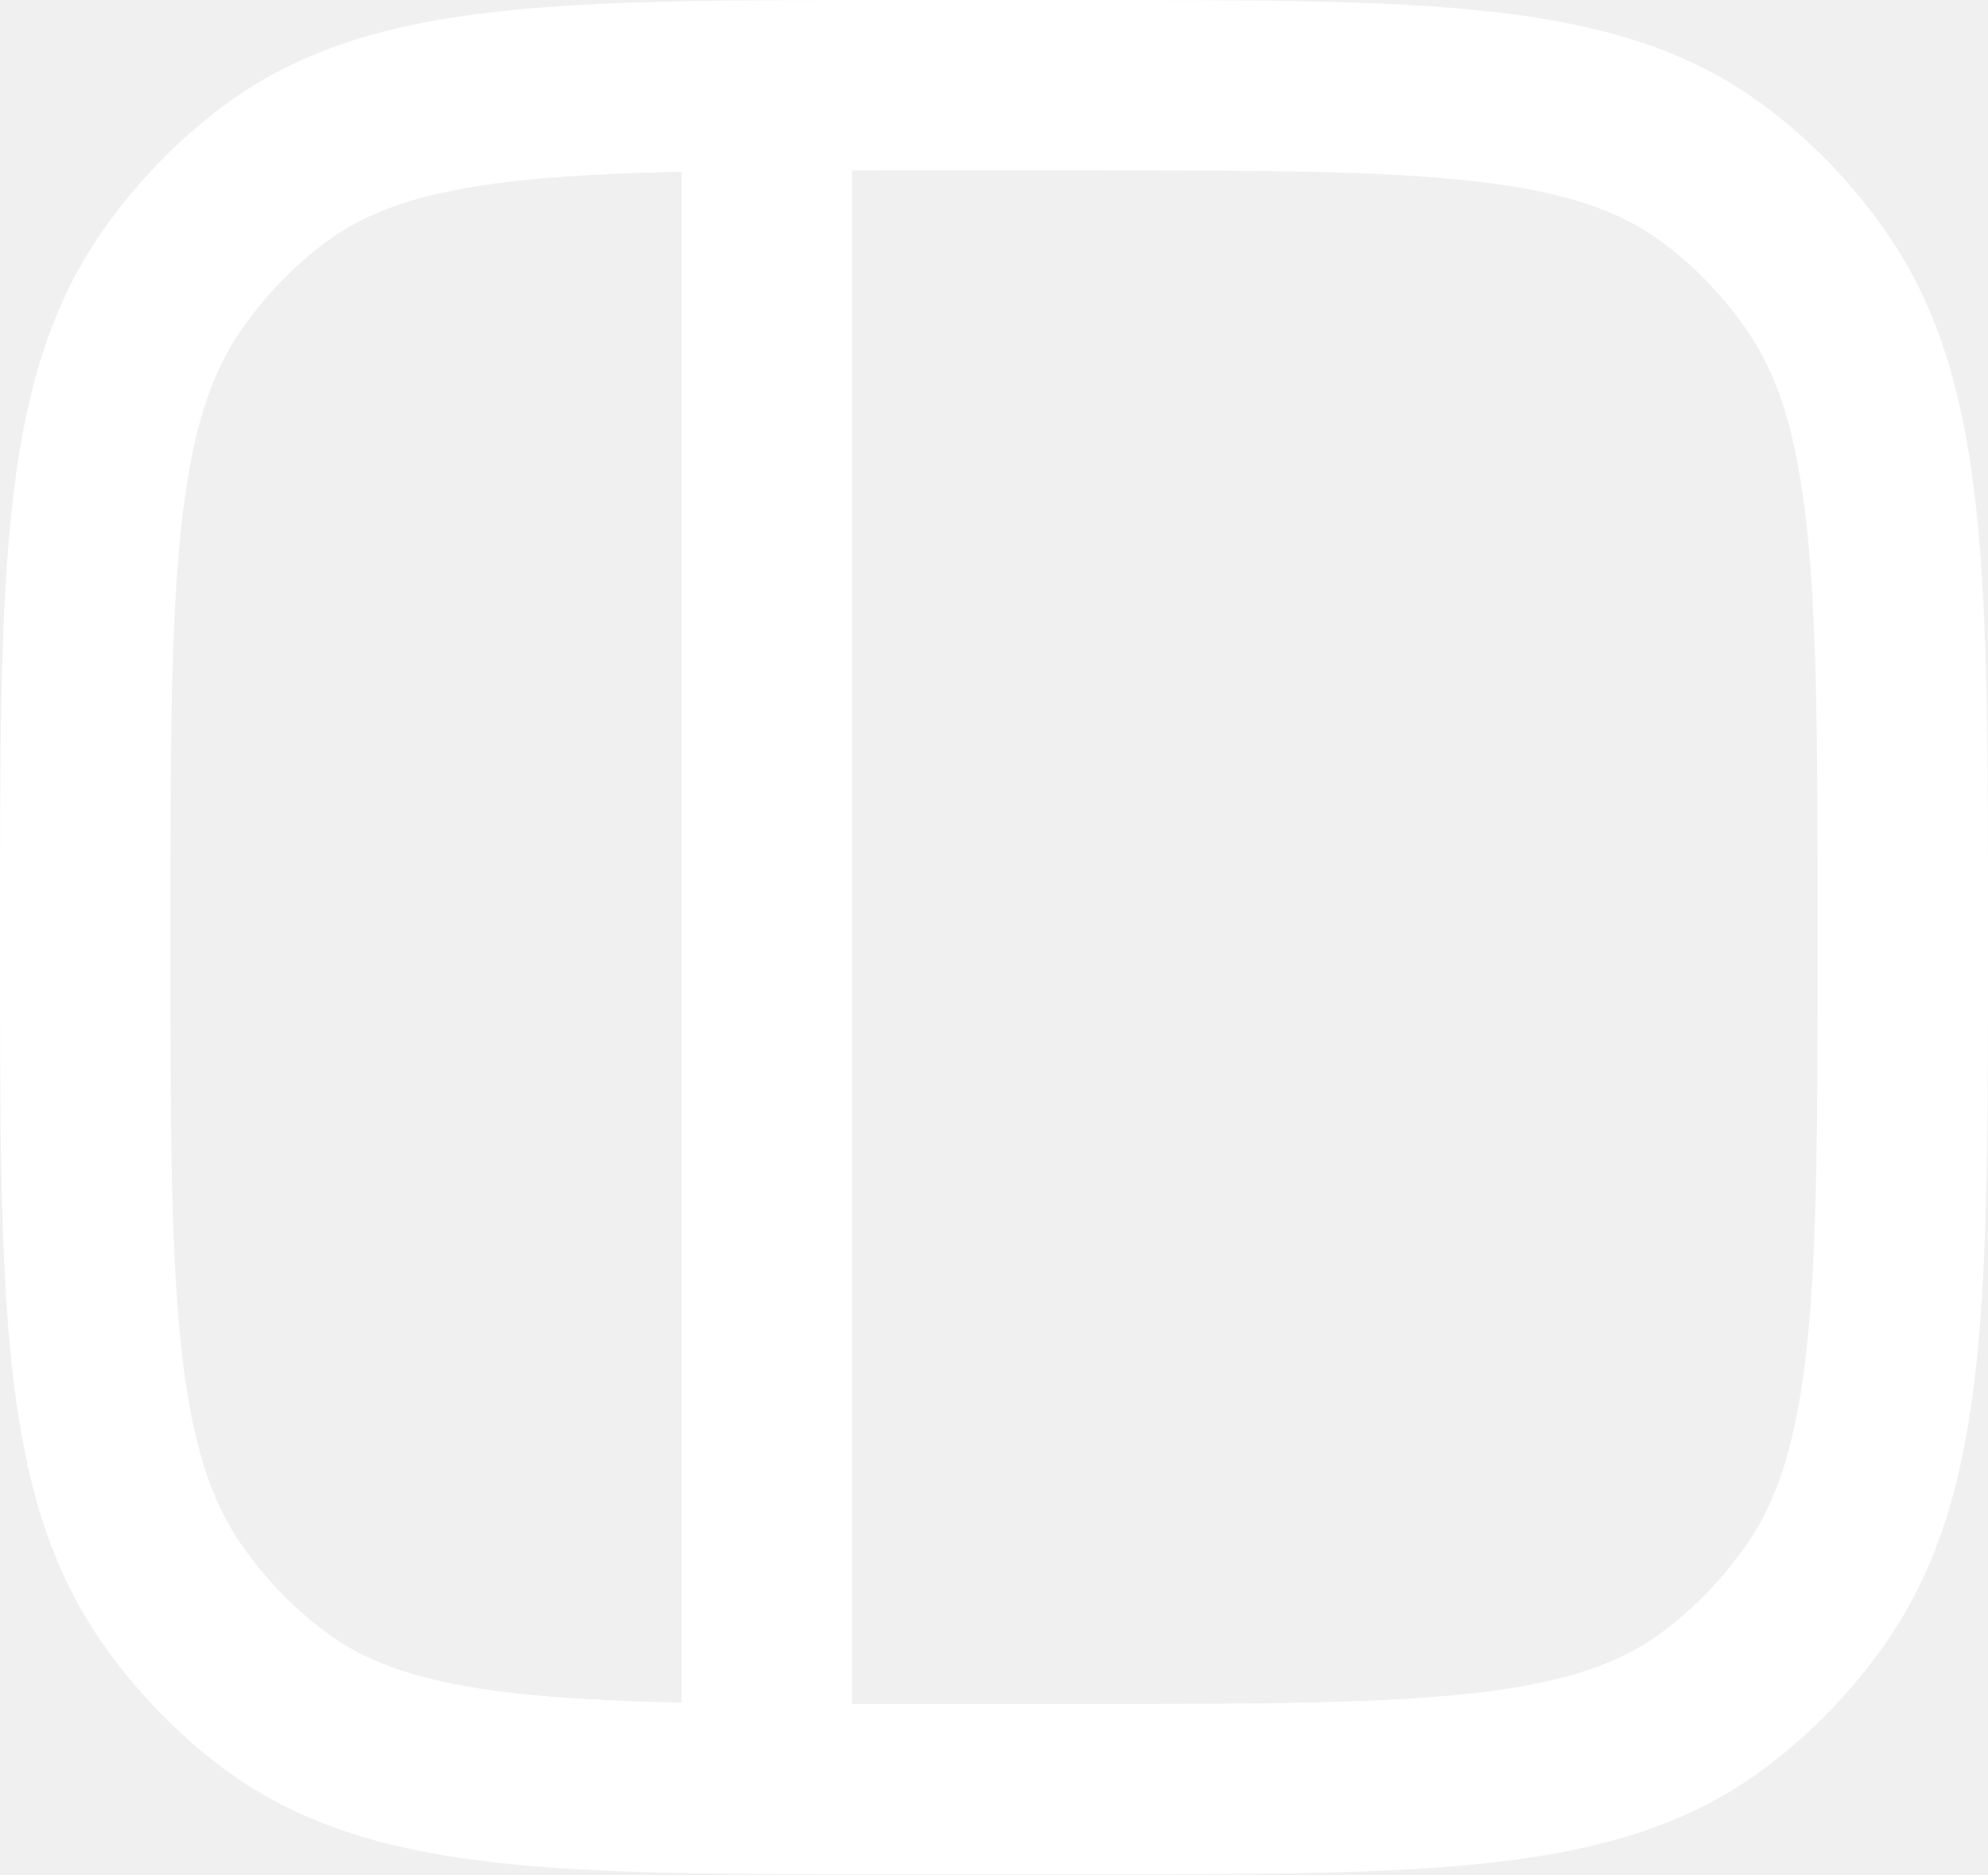
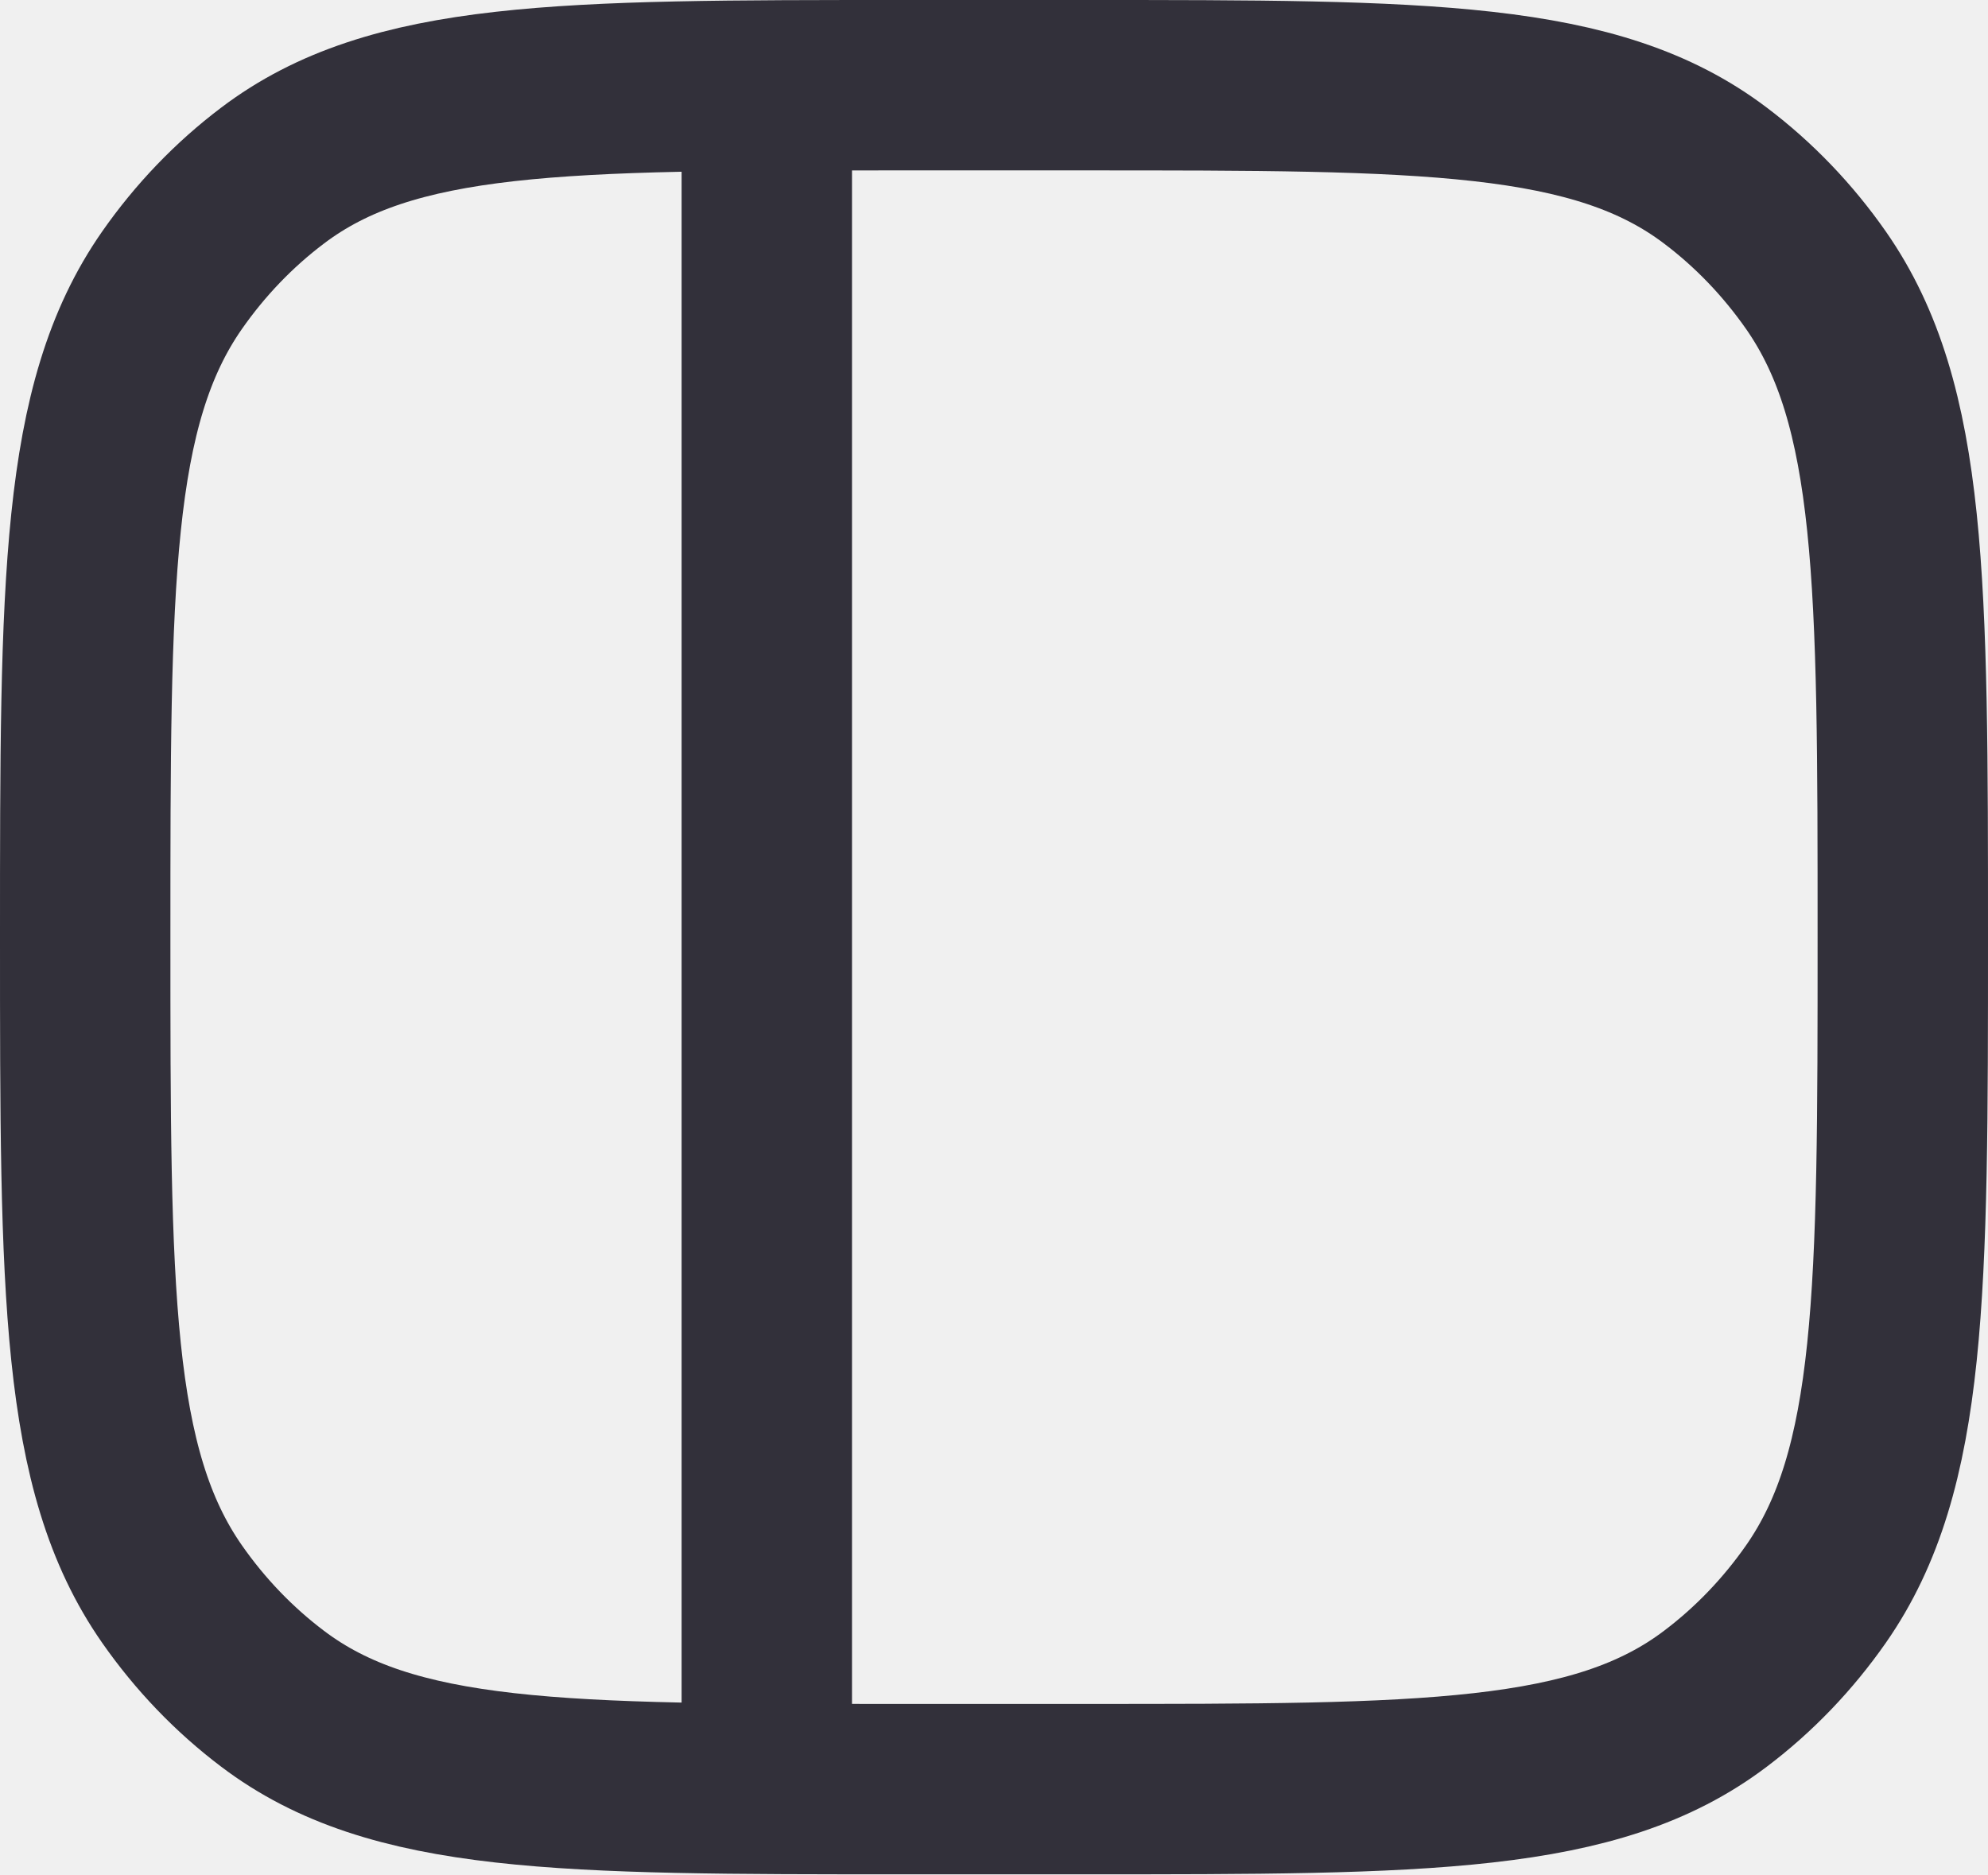
<svg xmlns="http://www.w3.org/2000/svg" preserveAspectRatio="none" overflow="visible" style="display: block;" width="21" height="19.8" viewBox="0 0 21 19.8" fill="none">
  <g id="elements">
-     <path id="Vector" d="M0.9 9.9C0.9 6.15 0.9 4.275 1.817 2.961C2.113 2.537 2.471 2.163 2.879 1.855C4.14 0.9 5.94 0.9 9.54 0.9H11.46C15.06 0.9 16.86 0.9 18.121 1.855C18.529 2.163 18.887 2.537 19.183 2.961C20.1 4.275 20.1 6.15 20.1 9.9C20.1 13.65 20.1 15.525 19.183 16.839C18.887 17.263 18.529 17.637 18.121 17.945C16.86 18.9 15.06 18.9 11.46 18.9H9.54C5.94 18.9 4.14 18.9 2.879 17.945C2.471 17.637 2.113 17.263 1.817 16.839C0.9 15.525 0.9 13.65 0.9 9.9Z" stroke="white" stroke-width="1.8" stroke-linejoin="round" />
-     <path id="Vector_2" d="M8.1 1.4L8.1 18.4" stroke="white" stroke-width="1.8" stroke-linejoin="round" />
+     <path id="Vector" d="M0.9 9.9C0.9 6.15 0.9 4.275 1.817 2.961C2.113 2.537 2.471 2.163 2.879 1.855C4.14 0.9 5.94 0.9 9.54 0.9H11.46C15.06 0.9 16.86 0.9 18.121 1.855C18.529 2.163 18.887 2.537 19.183 2.961C20.1 4.275 20.1 6.15 20.1 9.9C20.1 13.65 20.1 15.525 19.183 16.839C18.887 17.263 18.529 17.637 18.121 17.945C16.86 18.9 15.06 18.9 11.46 18.9H9.54C5.94 18.9 4.14 18.9 2.879 17.945C2.471 17.637 2.113 17.263 1.817 16.839C0.9 15.525 0.9 13.65 0.9 9.9Z" stroke="#32303A" stroke-width="1.8" stroke-linejoin="round" />
+     <path id="Vector_2" d="M8.1 1.4L8.1 18.4" stroke="#32303A" stroke-width="1.8" stroke-linejoin="round" />
  </g>
</svg>
